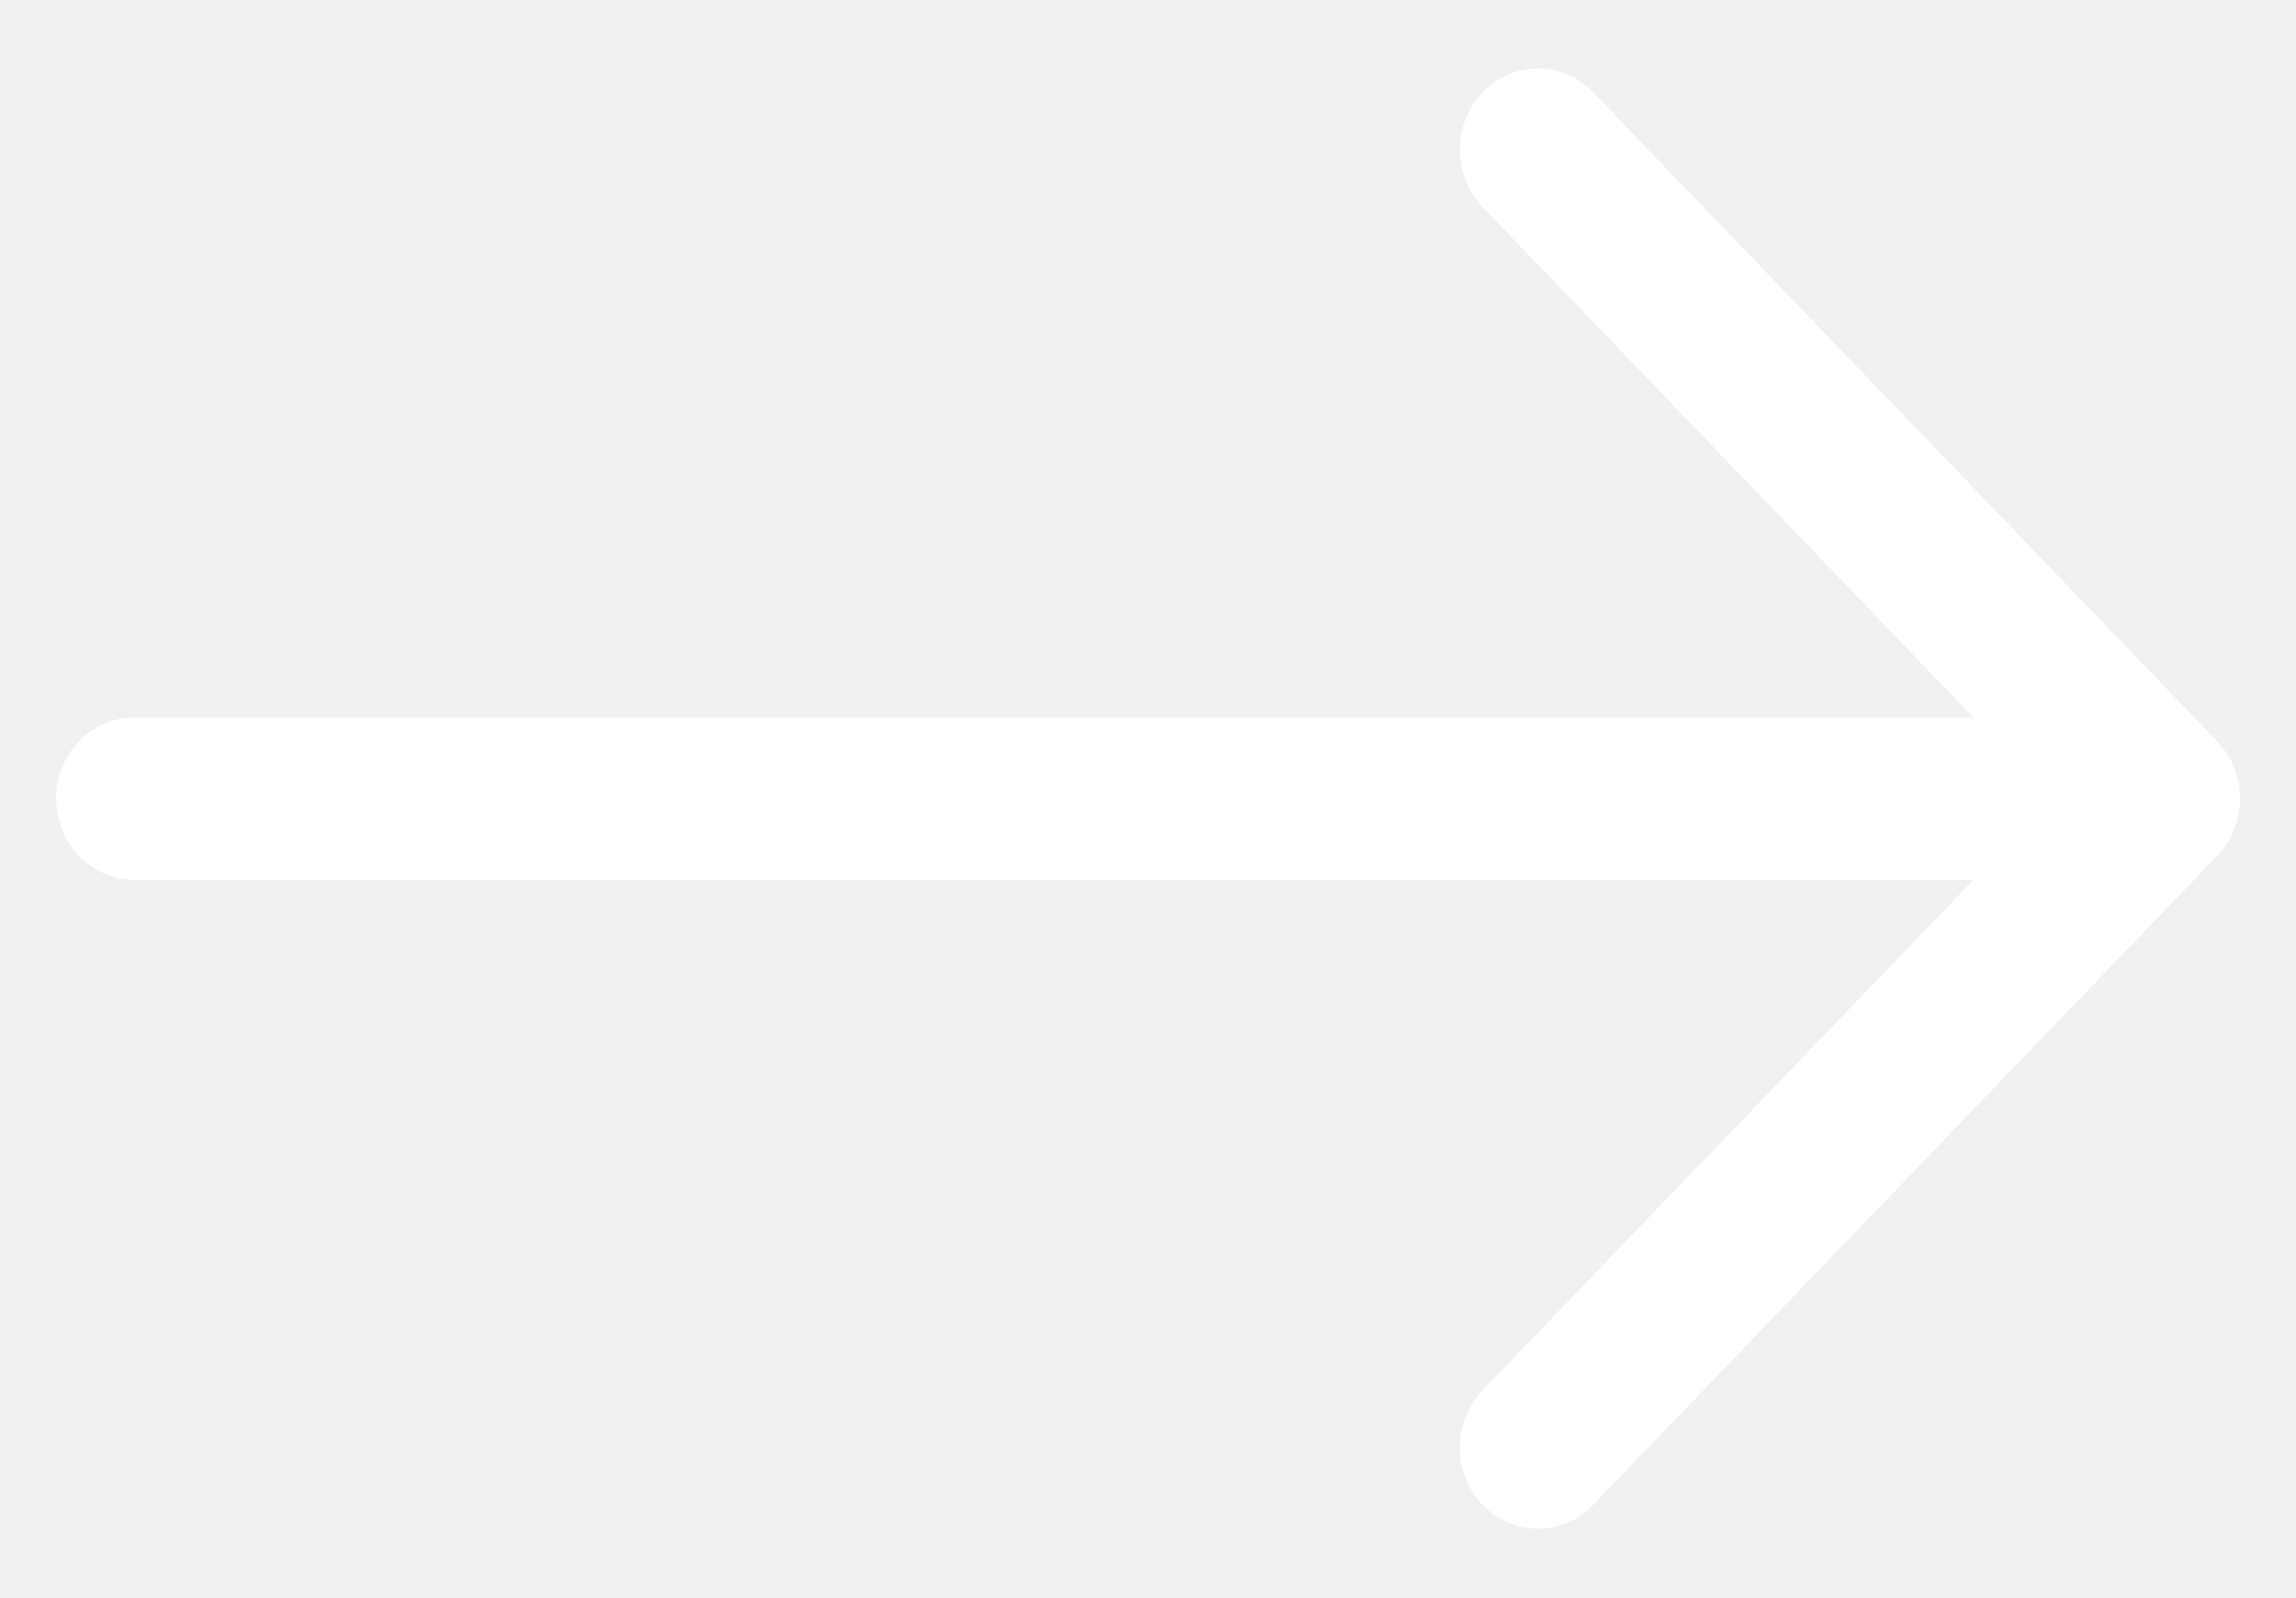
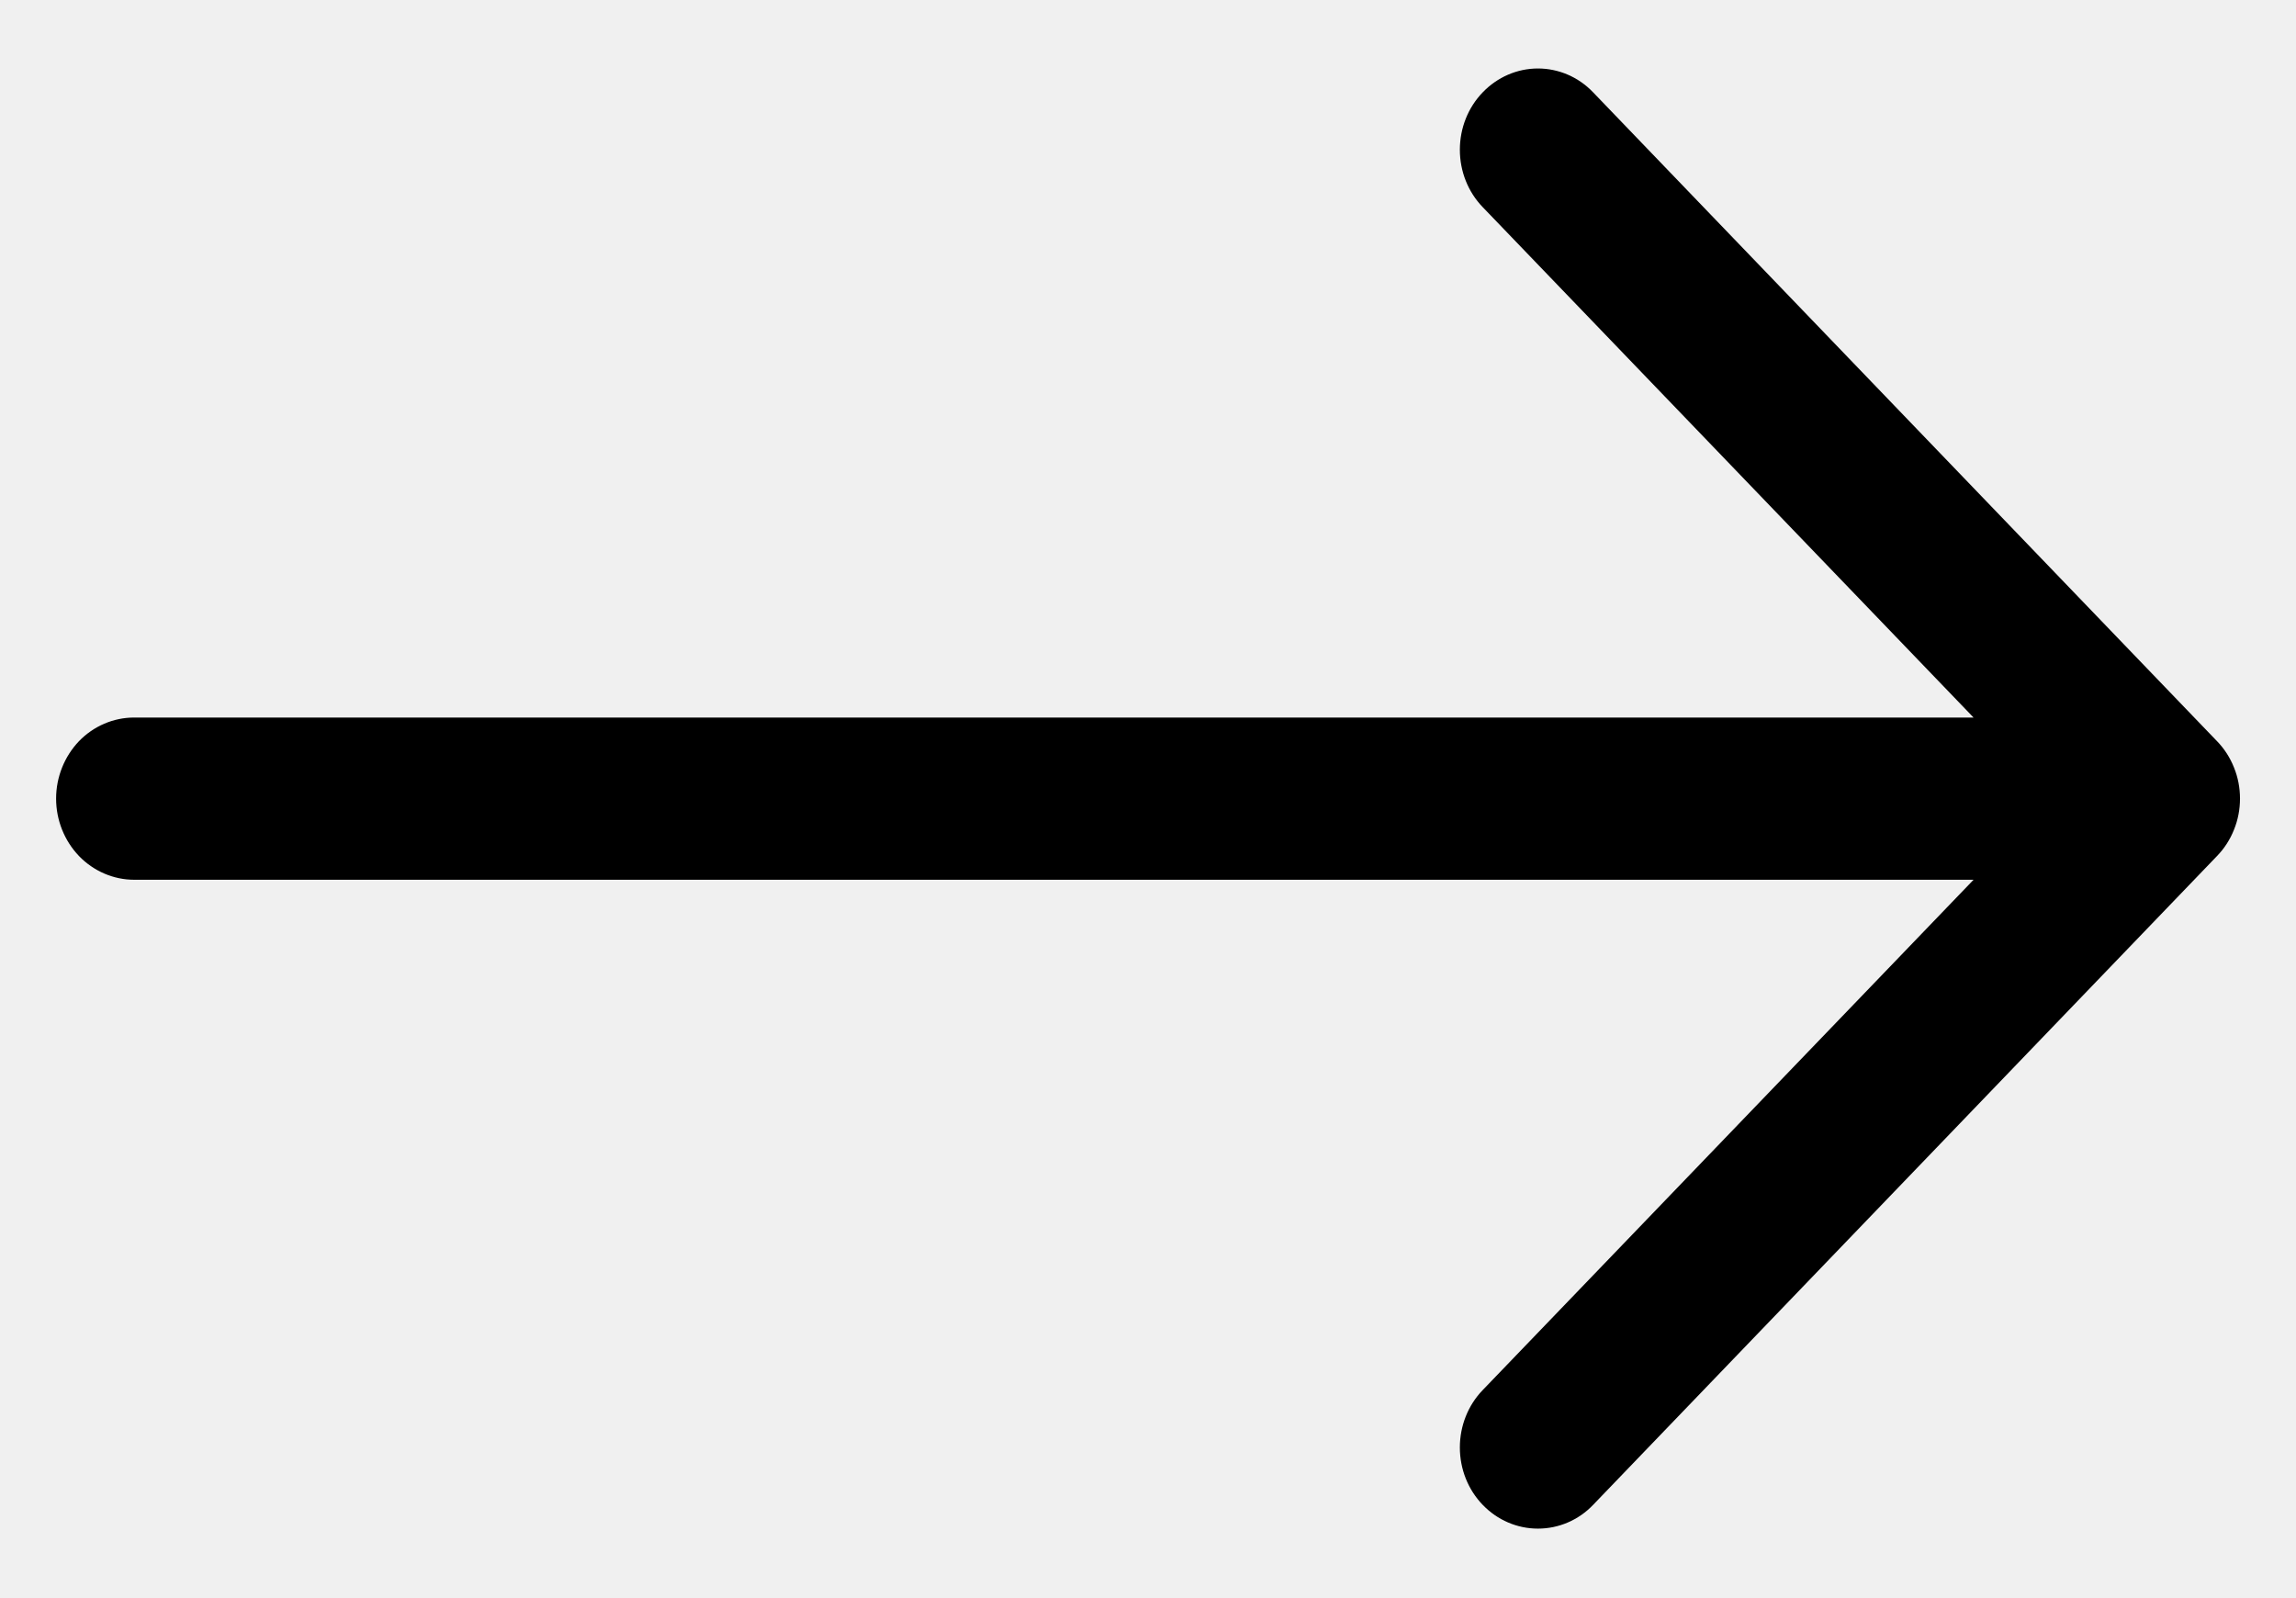
- <svg xmlns="http://www.w3.org/2000/svg" width="23" height="16" viewBox="0 0 23 16" fill="none">
-   <path fill-rule="evenodd" clip-rule="evenodd" d="M0.562 8C0.562 7.785 0.645 7.578 0.791 7.425C0.938 7.273 1.137 7.188 1.344 7.188L19.77 7.188L14.853 2.075C14.706 1.923 14.624 1.716 14.624 1.5C14.624 1.284 14.706 1.077 14.853 0.925C15 0.772 15.199 0.686 15.406 0.686C15.614 0.686 15.813 0.772 15.959 0.925L22.209 7.425C22.282 7.5 22.34 7.59 22.379 7.689C22.419 7.787 22.439 7.893 22.439 8C22.439 8.107 22.419 8.213 22.379 8.311C22.34 8.41 22.282 8.5 22.209 8.575L15.959 15.075C15.813 15.228 15.614 15.313 15.406 15.313C15.199 15.313 15 15.228 14.853 15.075C14.706 14.923 14.624 14.716 14.624 14.5C14.624 14.284 14.706 14.077 14.853 13.925L19.77 8.813L1.344 8.813C1.137 8.813 0.938 8.727 0.791 8.575C0.645 8.422 0.562 8.216 0.562 8Z" fill="white" />
+ <svg xmlns="http://www.w3.org/2000/svg" width="23" height="16" viewBox="0 0 23 16">
+   <path fill-rule="evenodd" clip-rule="evenodd" d="M0.562 8C0.562 7.785 0.645 7.578 0.791 7.425C0.938 7.273 1.137 7.188 1.344 7.188L19.77 7.188L14.853 2.075C14.706 1.923 14.624 1.716 14.624 1.5C14.624 1.284 14.706 1.077 14.853 0.925C15 0.772 15.199 0.686 15.406 0.686C15.614 0.686 15.813 0.772 15.959 0.925L22.209 7.425C22.282 7.5 22.34 7.59 22.379 7.689C22.419 7.787 22.439 7.893 22.439 8C22.439 8.107 22.419 8.213 22.379 8.311C22.34 8.41 22.282 8.5 22.209 8.575L15.959 15.075C15.813 15.228 15.614 15.313 15.406 15.313C15.199 15.313 15 15.228 14.853 15.075C14.706 14.923 14.624 14.716 14.624 14.5C14.624 14.284 14.706 14.077 14.853 13.925L19.77 8.813L1.344 8.813C1.137 8.813 0.938 8.727 0.791 8.575C0.645 8.422 0.562 8.216 0.562 8Z" />
</svg>
